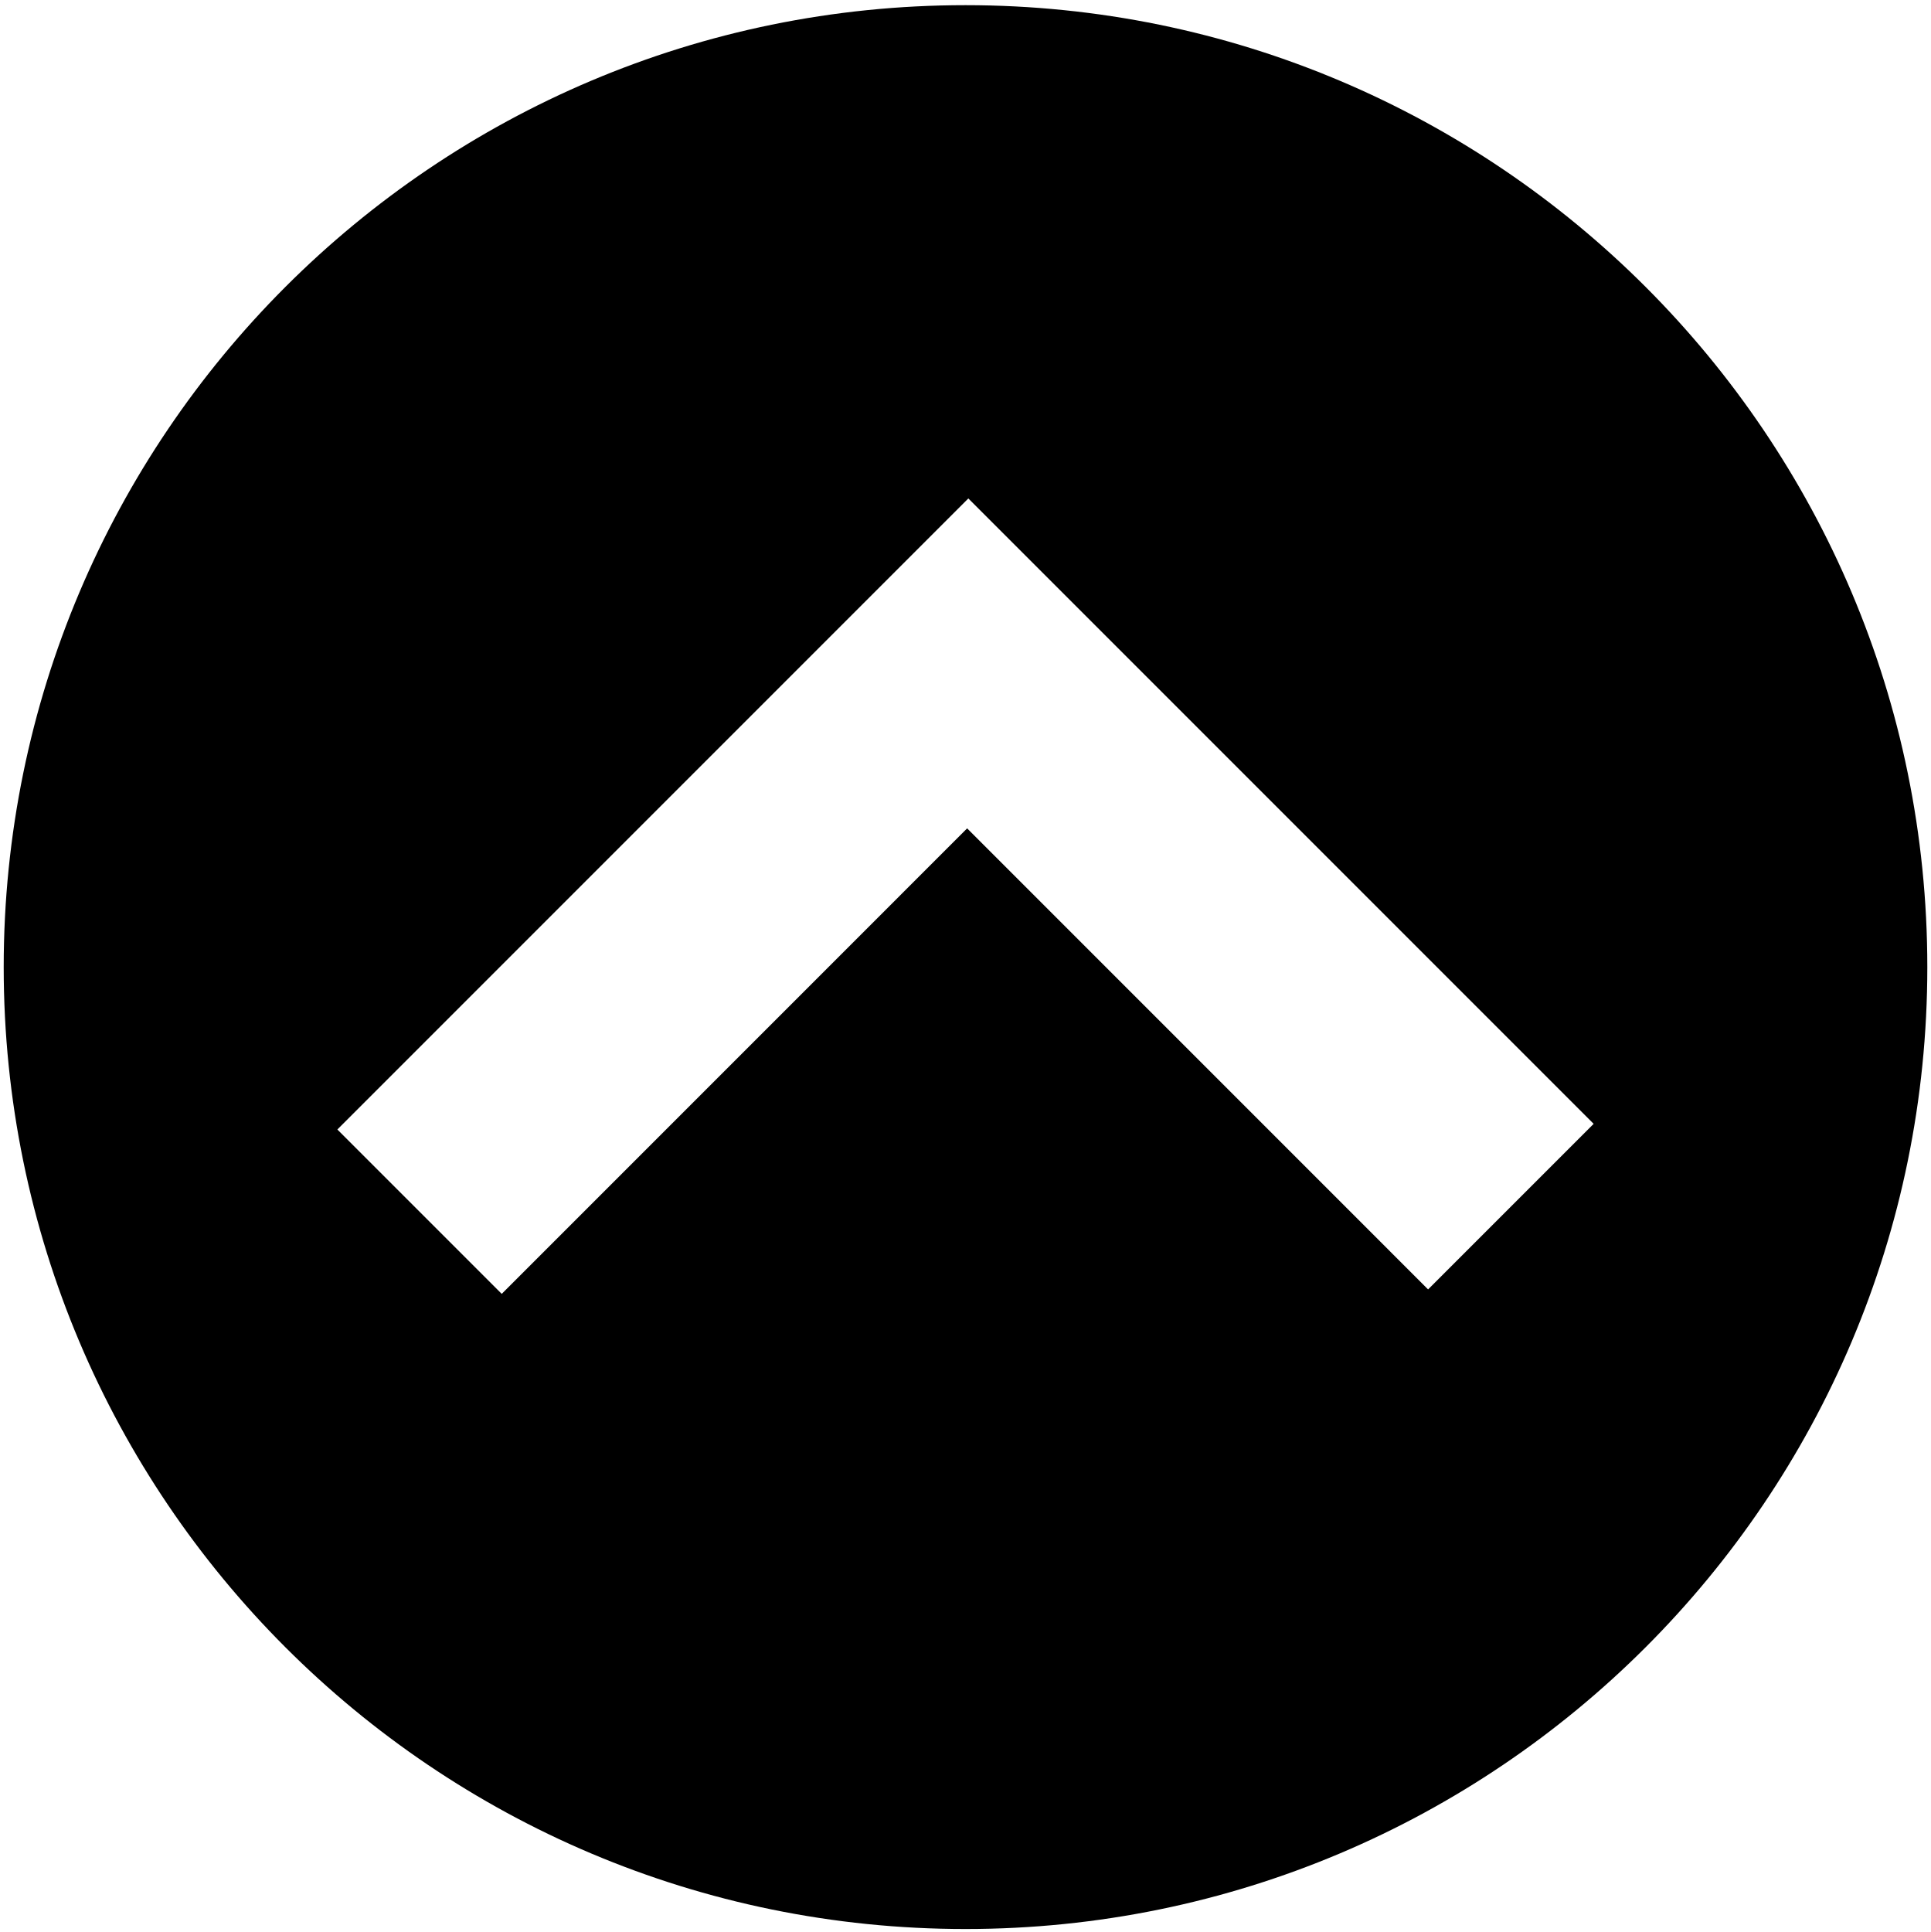
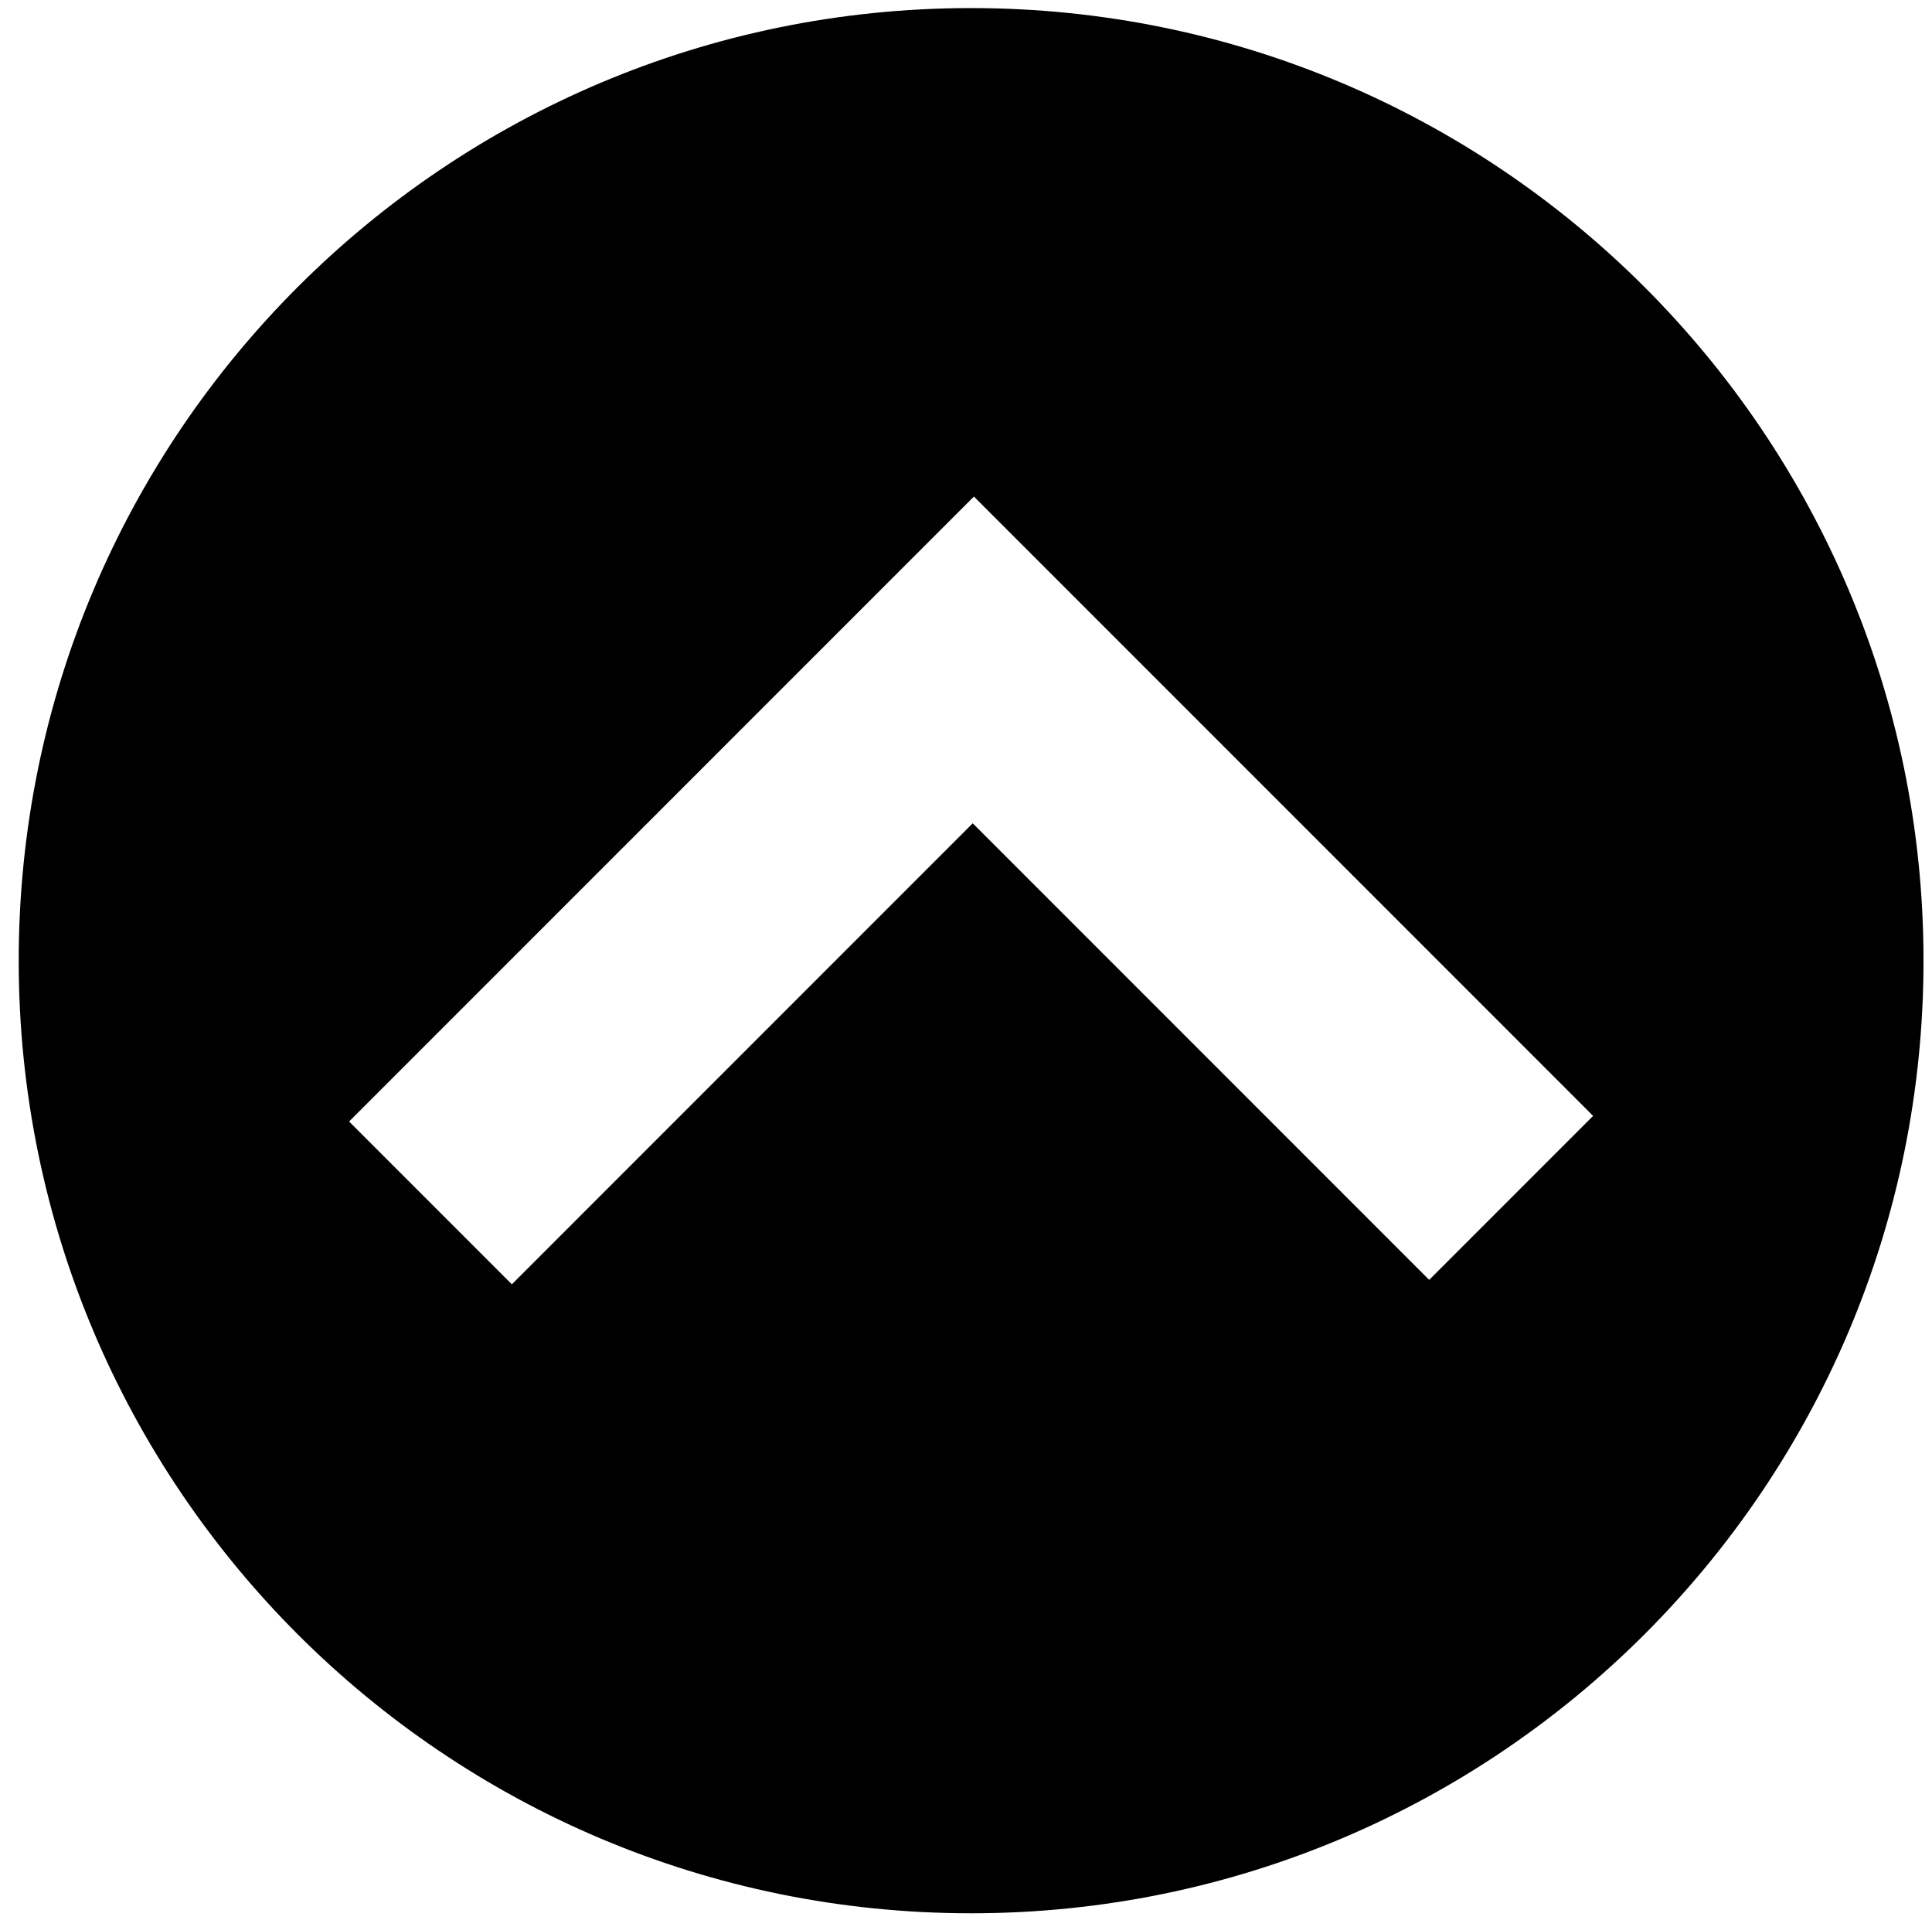
- <svg xmlns="http://www.w3.org/2000/svg" version="1.1" viewBox="170.531 19.781 48.531 48.563" xml:space="preserve">
+ <svg xmlns="http://www.w3.org/2000/svg" version="1.1" id="Ebene_1" x="0px" y="0px" width="808px" height="805.5px" viewBox="176.5 0 808 805.5" enable-background="new 176.5 0 808 805.5" xml:space="preserve">
  <g>
    <g>
-       <path d="M194.803,19.911c-13.354,0-24.179,10.825-24.179,24.179s10.825,24.179,24.179,24.179s24.179-10.825,24.179-24.179     S208.157,19.911,194.803,19.911z M206.432,52.192l-11.588-11.589l-11.7,11.701l-4.132-4.132l15.862-15.862l15.72,15.72     L206.432,52.192z" />
+       <path d="M582.638,3.377c-219.986,0-398.312,178.325-398.312,398.312S362.652,800,582.638,800S980.95,621.675,980.95,401.689    S802.625,3.377,582.638,3.377z M774.209,535.156l-190.895-190.91L390.575,537.002l-68.068-68.068l261.302-261.302l258.963,258.962    L774.209,535.156z" />
    </g>
  </g>
</svg>
